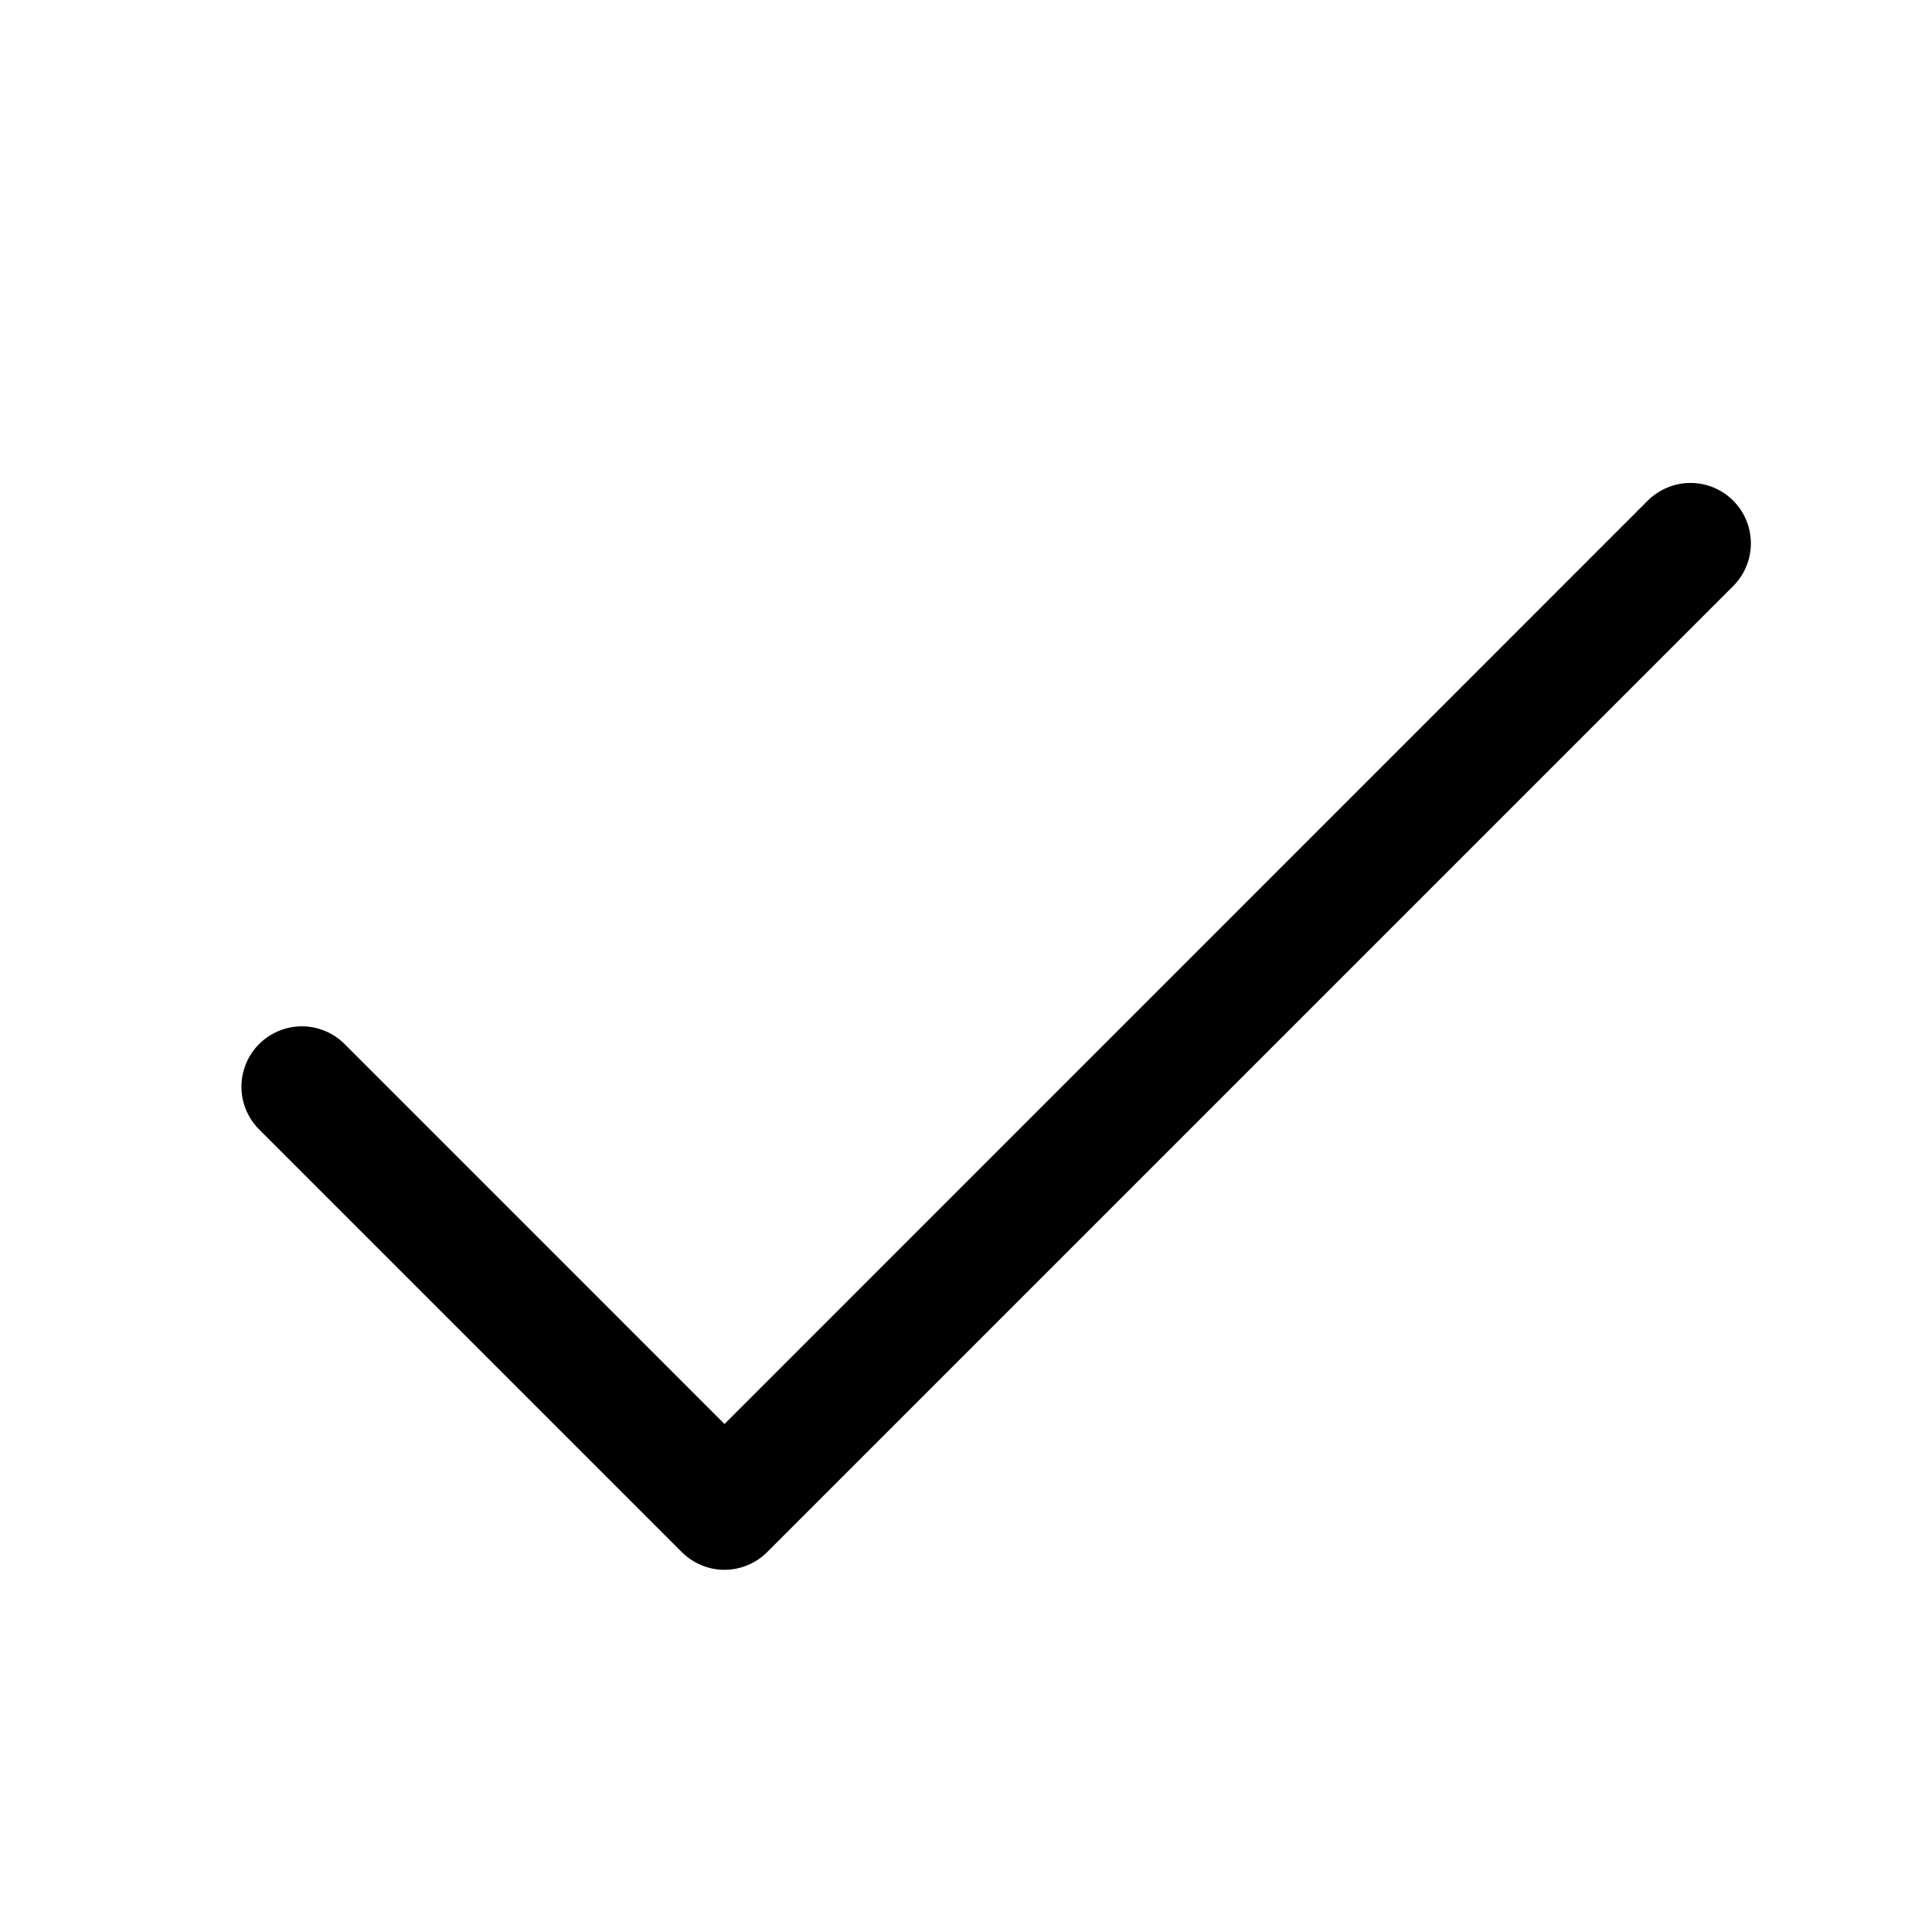
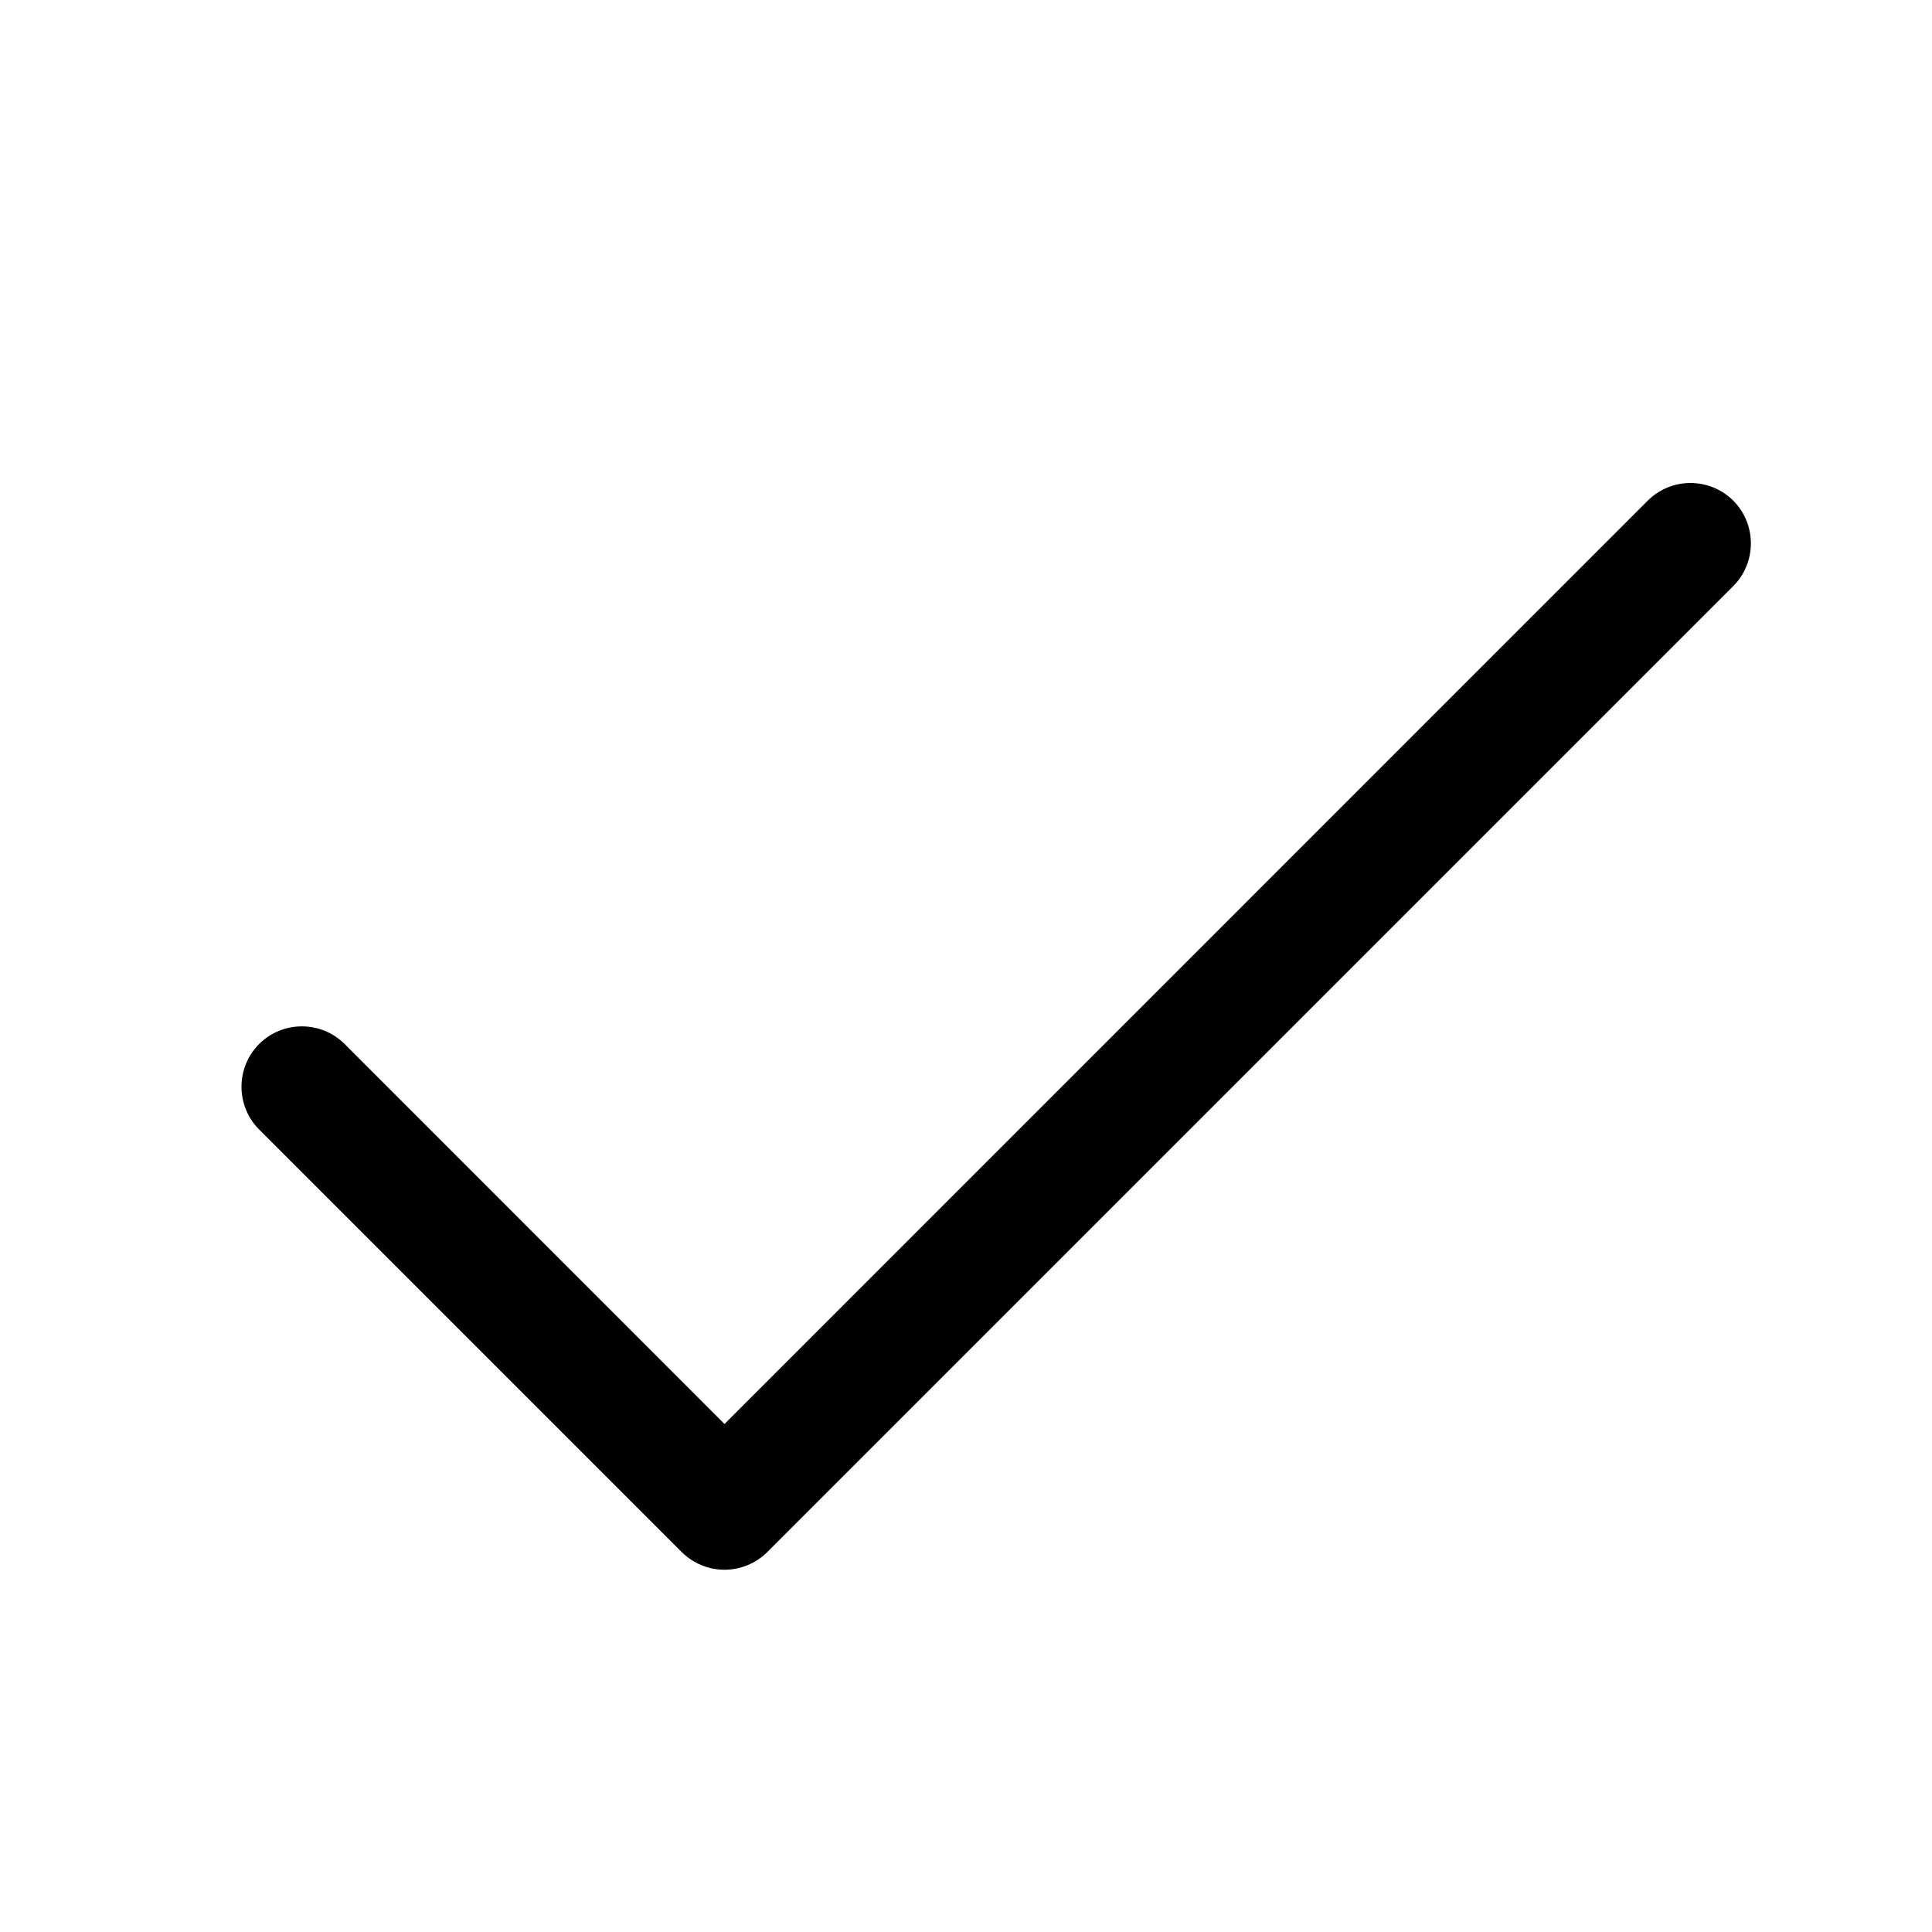
- <svg xmlns="http://www.w3.org/2000/svg" width="32" height="32" viewBox="0 0 32 32">
-   <path d="M28.707 9.707L12.707 25.707C12.615 25.8 12.504 25.874 12.383 25.924C12.261 25.975 12.131 26.001 12 26.001C11.868 26.001 11.738 25.975 11.617 25.924C11.496 25.874 11.385 25.8 11.292 25.707L4.292 18.707C4.105 18.52 3.999 18.265 3.999 18C3.999 17.735 4.105 17.48 4.292 17.292C4.48 17.105 4.735 16.999 5 16.999C5.265 16.999 5.52 17.105 5.707 17.292L12 23.586L27.292 8.292C27.48 8.105 27.735 7.999 28 7.999C28.265 7.999 28.52 8.105 28.707 8.292C28.895 8.48 29 8.735 29 9C29 9.265 28.895 9.52 28.707 9.707Z" />
+ <svg xmlns="http://www.w3.org/2000/svg" width="16" height="16" viewBox="0 0 16 16">
+   <path d="M14.354 4.854L6.354 12.854C6.307 12.9 6.252 12.937 6.191 12.962C6.131 12.987 6.066 13 6 13C5.934 13 5.869 12.987 5.809 12.962C5.748 12.937 5.693 12.9 5.646 12.854L2.146 9.354C2.052 9.26 2 9.133 2 9C2 8.867 2.052 8.74 2.146 8.646C2.24 8.552 2.367 8.5 2.5 8.5C2.633 8.5 2.76 8.552 2.854 8.646L6 11.793L13.646 4.146C13.74 4.052 13.867 4 14 4C14.133 4 14.26 4.052 14.354 4.146C14.448 4.24 14.5 4.367 14.5 4.5C14.5 4.633 14.448 4.76 14.354 4.854Z" />
</svg>
